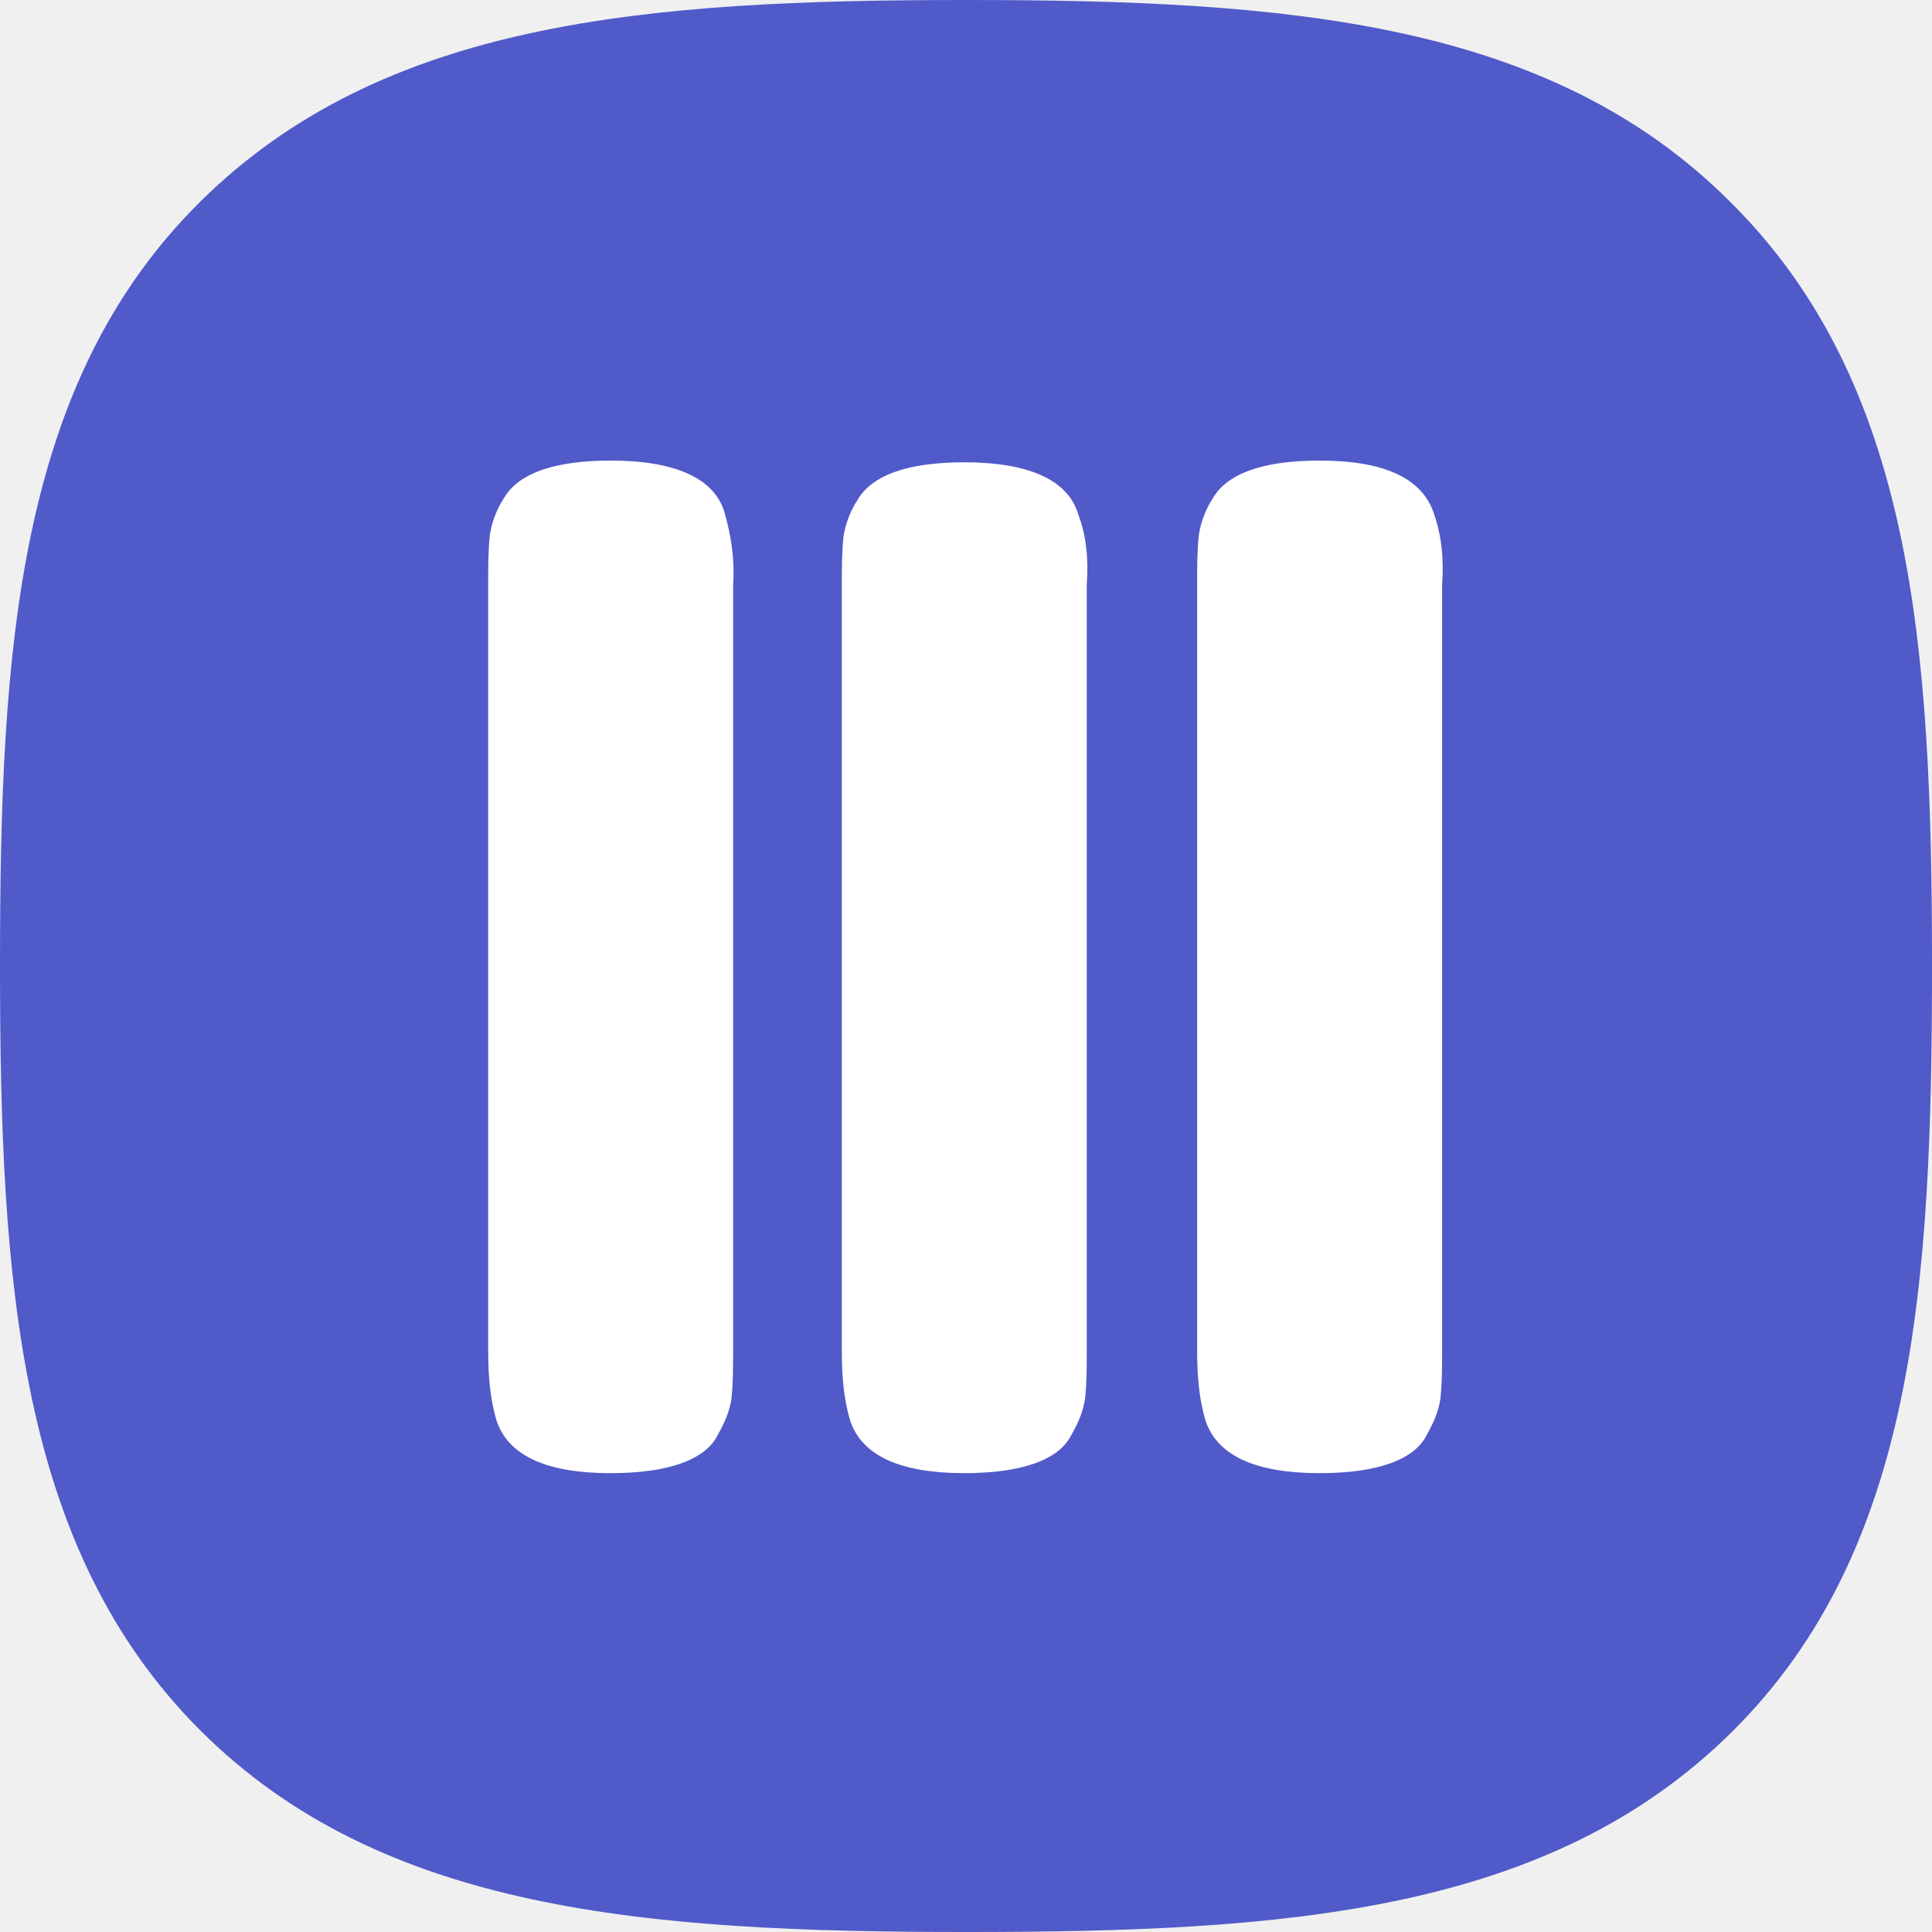
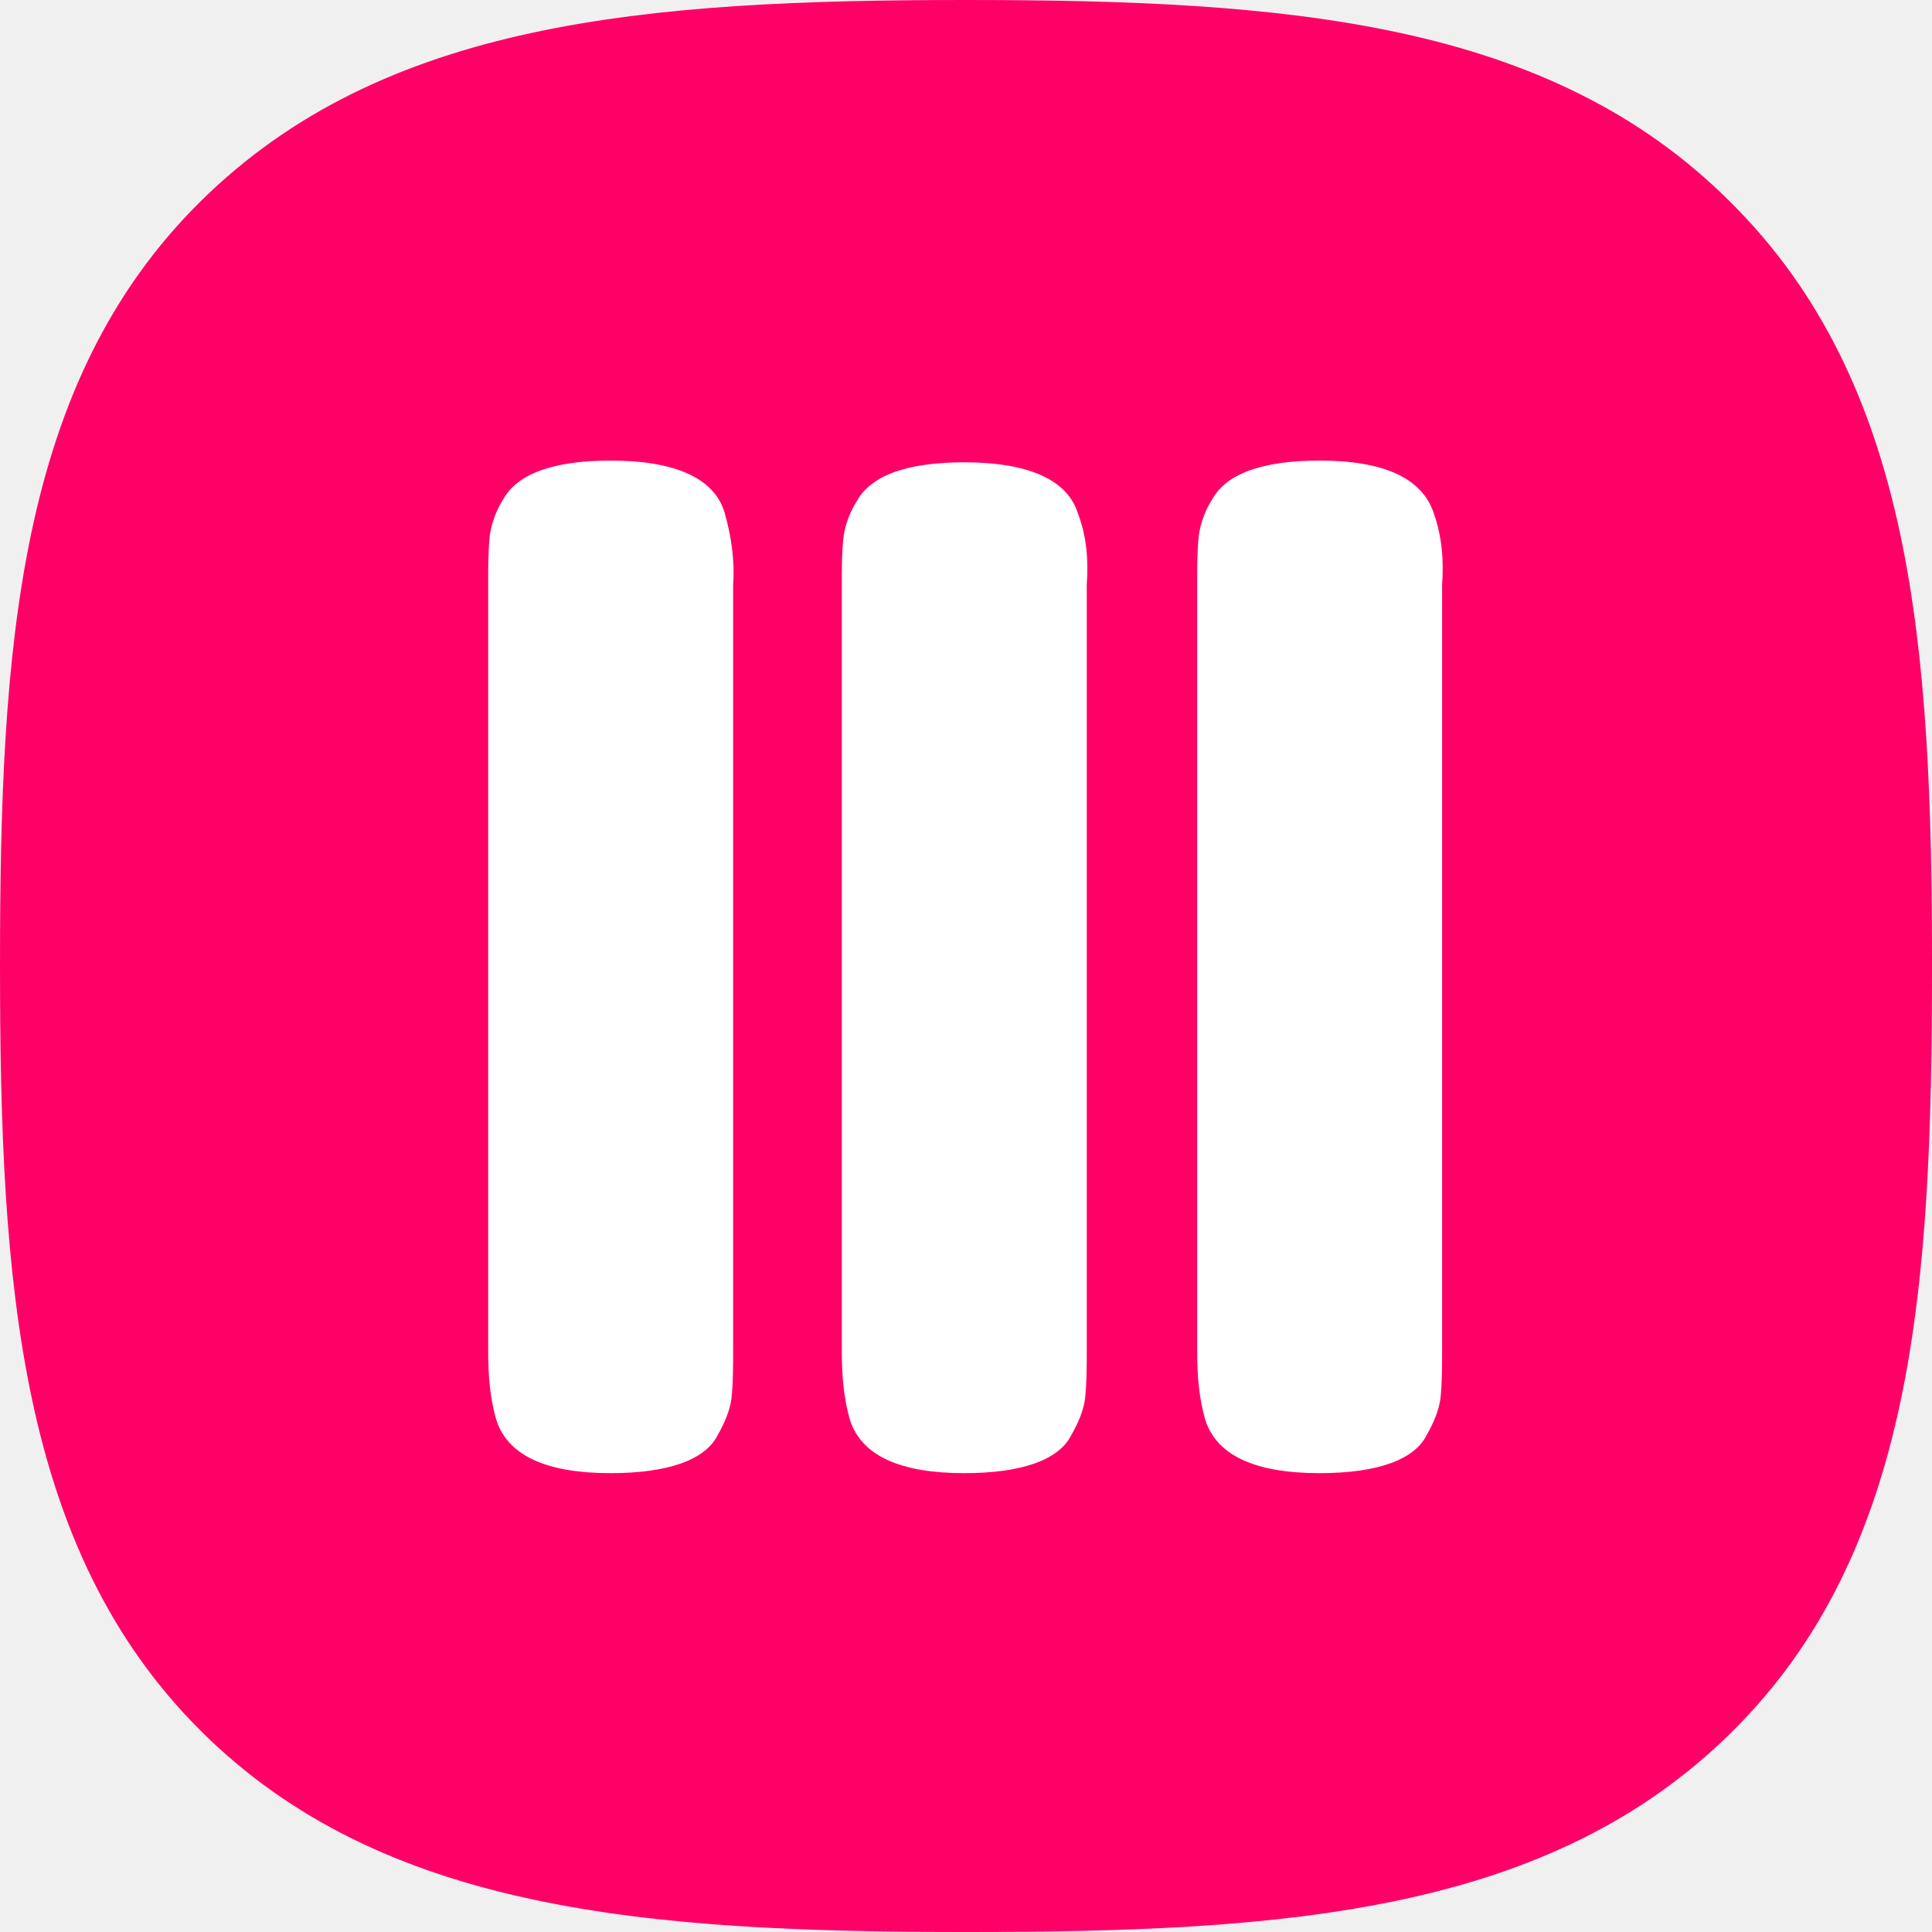
<svg xmlns="http://www.w3.org/2000/svg" width="36" height="36" viewBox="0 0 36 36" fill="none" version="1.1" id="svg1800" xml:space="preserve">
  <defs id="defs1798" />
  <style type="text/css" id="style2208">
	.st0{fill-rule:evenodd;clip-rule:evenodd;fill:#FF0066;}
	.st1{fill:#FF0066;}
</style>
  <g id="Layer_2_1_" transform="matrix(0.3214286,0,0,0.3214286,-173.0644,-44.98967)">
    <g id="g2308">
      <rect style="fill:#ffffff;stroke:#ffffff;stroke-width:0.311;stroke-opacity:1" id="rect2304" width="64.622" height="64.072" x="563.96" y="164.79" />
-       <path class="st0" d="m 638.723,151.668 c -10.5,-10.5 -25.7,-11.7 -44.3,-11.7 -18.6,0 -33.8,1.2 -44.4,11.7 -10.6,10.5 -11.6,25.8 -11.6,44.3 0,18.5 1.1,33.8 11.6,44.3 10.5,10.5 25.8,11.7 44.4,11.7 18.6,0 33.8,-1.1 44.4,-11.6 10.6,-10.5 11.6,-25.8 11.6,-44.4 0,-18.6 -1.1,-33.8 -11.7,-44.3 z m -57.8,22.2 v 44.4 c 0,0.9 0,1.9 -0.1,2.8 -0.1,0.7 -0.4,1.4 -0.8,2.1 -0.7,1.4 -2.8,2.2 -6.2,2.2 -3.7,0 -5.9,-1 -6.6,-3 -0.4,-1.3 -0.5,-2.7 -0.5,-4.1 v -44.6 c 0,-0.9 0,-1.8 0.1,-2.7 0.1,-0.7 0.4,-1.5 0.8,-2.1 0.8,-1.4 2.8,-2.2 6.2,-2.2 3.7,0 6,1 6.6,3 0.4,1.4 0.6,2.8 0.5,4.2 z m 20.5,0 v 44.4 c 0,0.9 0,1.9 -0.1,2.8 -0.1,0.7 -0.4,1.4 -0.8,2.1 -0.7,1.4 -2.8,2.2 -6.2,2.2 -3.7,0 -5.9,-1 -6.6,-3 -0.4,-1.3 -0.5,-2.7 -0.5,-4.1 v -44.5 c 0,-0.9 0,-1.8 0.1,-2.7 0.1,-0.7 0.4,-1.5 0.8,-2.1 0.8,-1.4 2.8,-2.2 6.2,-2.2 3.7,0 6,1 6.6,3 0.5,1.3 0.6,2.7 0.5,4.1 z m 20.6,0 v 44.4 c 0,0.9 0,1.9 -0.1,2.8 -0.1,0.7 -0.4,1.4 -0.8,2.1 -0.7,1.4 -2.8,2.2 -6.2,2.2 -3.7,0 -5.9,-1 -6.6,-3 -0.4,-1.3 -0.5,-2.7 -0.5,-4.1 v -44.6 c 0,-0.9 0,-1.8 0.1,-2.7 0.1,-0.7 0.4,-1.5 0.8,-2.1 0.8,-1.4 2.8,-2.2 6.2,-2.2 3.7,0 5.9,1 6.6,3 0.5,1.4 0.6,2.8 0.5,4.2 z" id="path2210" style="fill:#505ac9;fill-opacity:1" />
+       <path class="st0" d="m 638.723,151.668 c -10.5,-10.5 -25.7,-11.7 -44.3,-11.7 -18.6,0 -33.8,1.2 -44.4,11.7 -10.6,10.5 -11.6,25.8 -11.6,44.3 0,18.5 1.1,33.8 11.6,44.3 10.5,10.5 25.8,11.7 44.4,11.7 18.6,0 33.8,-1.1 44.4,-11.6 10.6,-10.5 11.6,-25.8 11.6,-44.4 0,-18.6 -1.1,-33.8 -11.7,-44.3 z m -57.8,22.2 v 44.4 c 0,0.9 0,1.9 -0.1,2.8 -0.1,0.7 -0.4,1.4 -0.8,2.1 -0.7,1.4 -2.8,2.2 -6.2,2.2 -3.7,0 -5.9,-1 -6.6,-3 -0.4,-1.3 -0.5,-2.7 -0.5,-4.1 v -44.6 c 0,-0.9 0,-1.8 0.1,-2.7 0.1,-0.7 0.4,-1.5 0.8,-2.1 0.8,-1.4 2.8,-2.2 6.2,-2.2 3.7,0 6,1 6.6,3 0.4,1.4 0.6,2.8 0.5,4.2 z m 20.5,0 v 44.4 c 0,0.9 0,1.9 -0.1,2.8 -0.1,0.7 -0.4,1.4 -0.8,2.1 -0.7,1.4 -2.8,2.2 -6.2,2.2 -3.7,0 -5.9,-1 -6.6,-3 -0.4,-1.3 -0.5,-2.7 -0.5,-4.1 v -44.5 c 0,-0.9 0,-1.8 0.1,-2.7 0.1,-0.7 0.4,-1.5 0.8,-2.1 0.8,-1.4 2.8,-2.2 6.2,-2.2 3.7,0 6,1 6.6,3 0.5,1.3 0.6,2.7 0.5,4.1 z m 20.6,0 v 44.4 c 0,0.9 0,1.9 -0.1,2.8 -0.1,0.7 -0.4,1.4 -0.8,2.1 -0.7,1.4 -2.8,2.2 -6.2,2.2 -3.7,0 -5.9,-1 -6.6,-3 -0.4,-1.3 -0.5,-2.7 -0.5,-4.1 v -44.6 c 0,-0.9 0,-1.8 0.1,-2.7 0.1,-0.7 0.4,-1.5 0.8,-2.1 0.8,-1.4 2.8,-2.2 6.2,-2.2 3.7,0 5.9,1 6.6,3 0.5,1.4 0.6,2.8 0.5,4.2 z" id="path2210" />
    </g>
  </g>
</svg>
